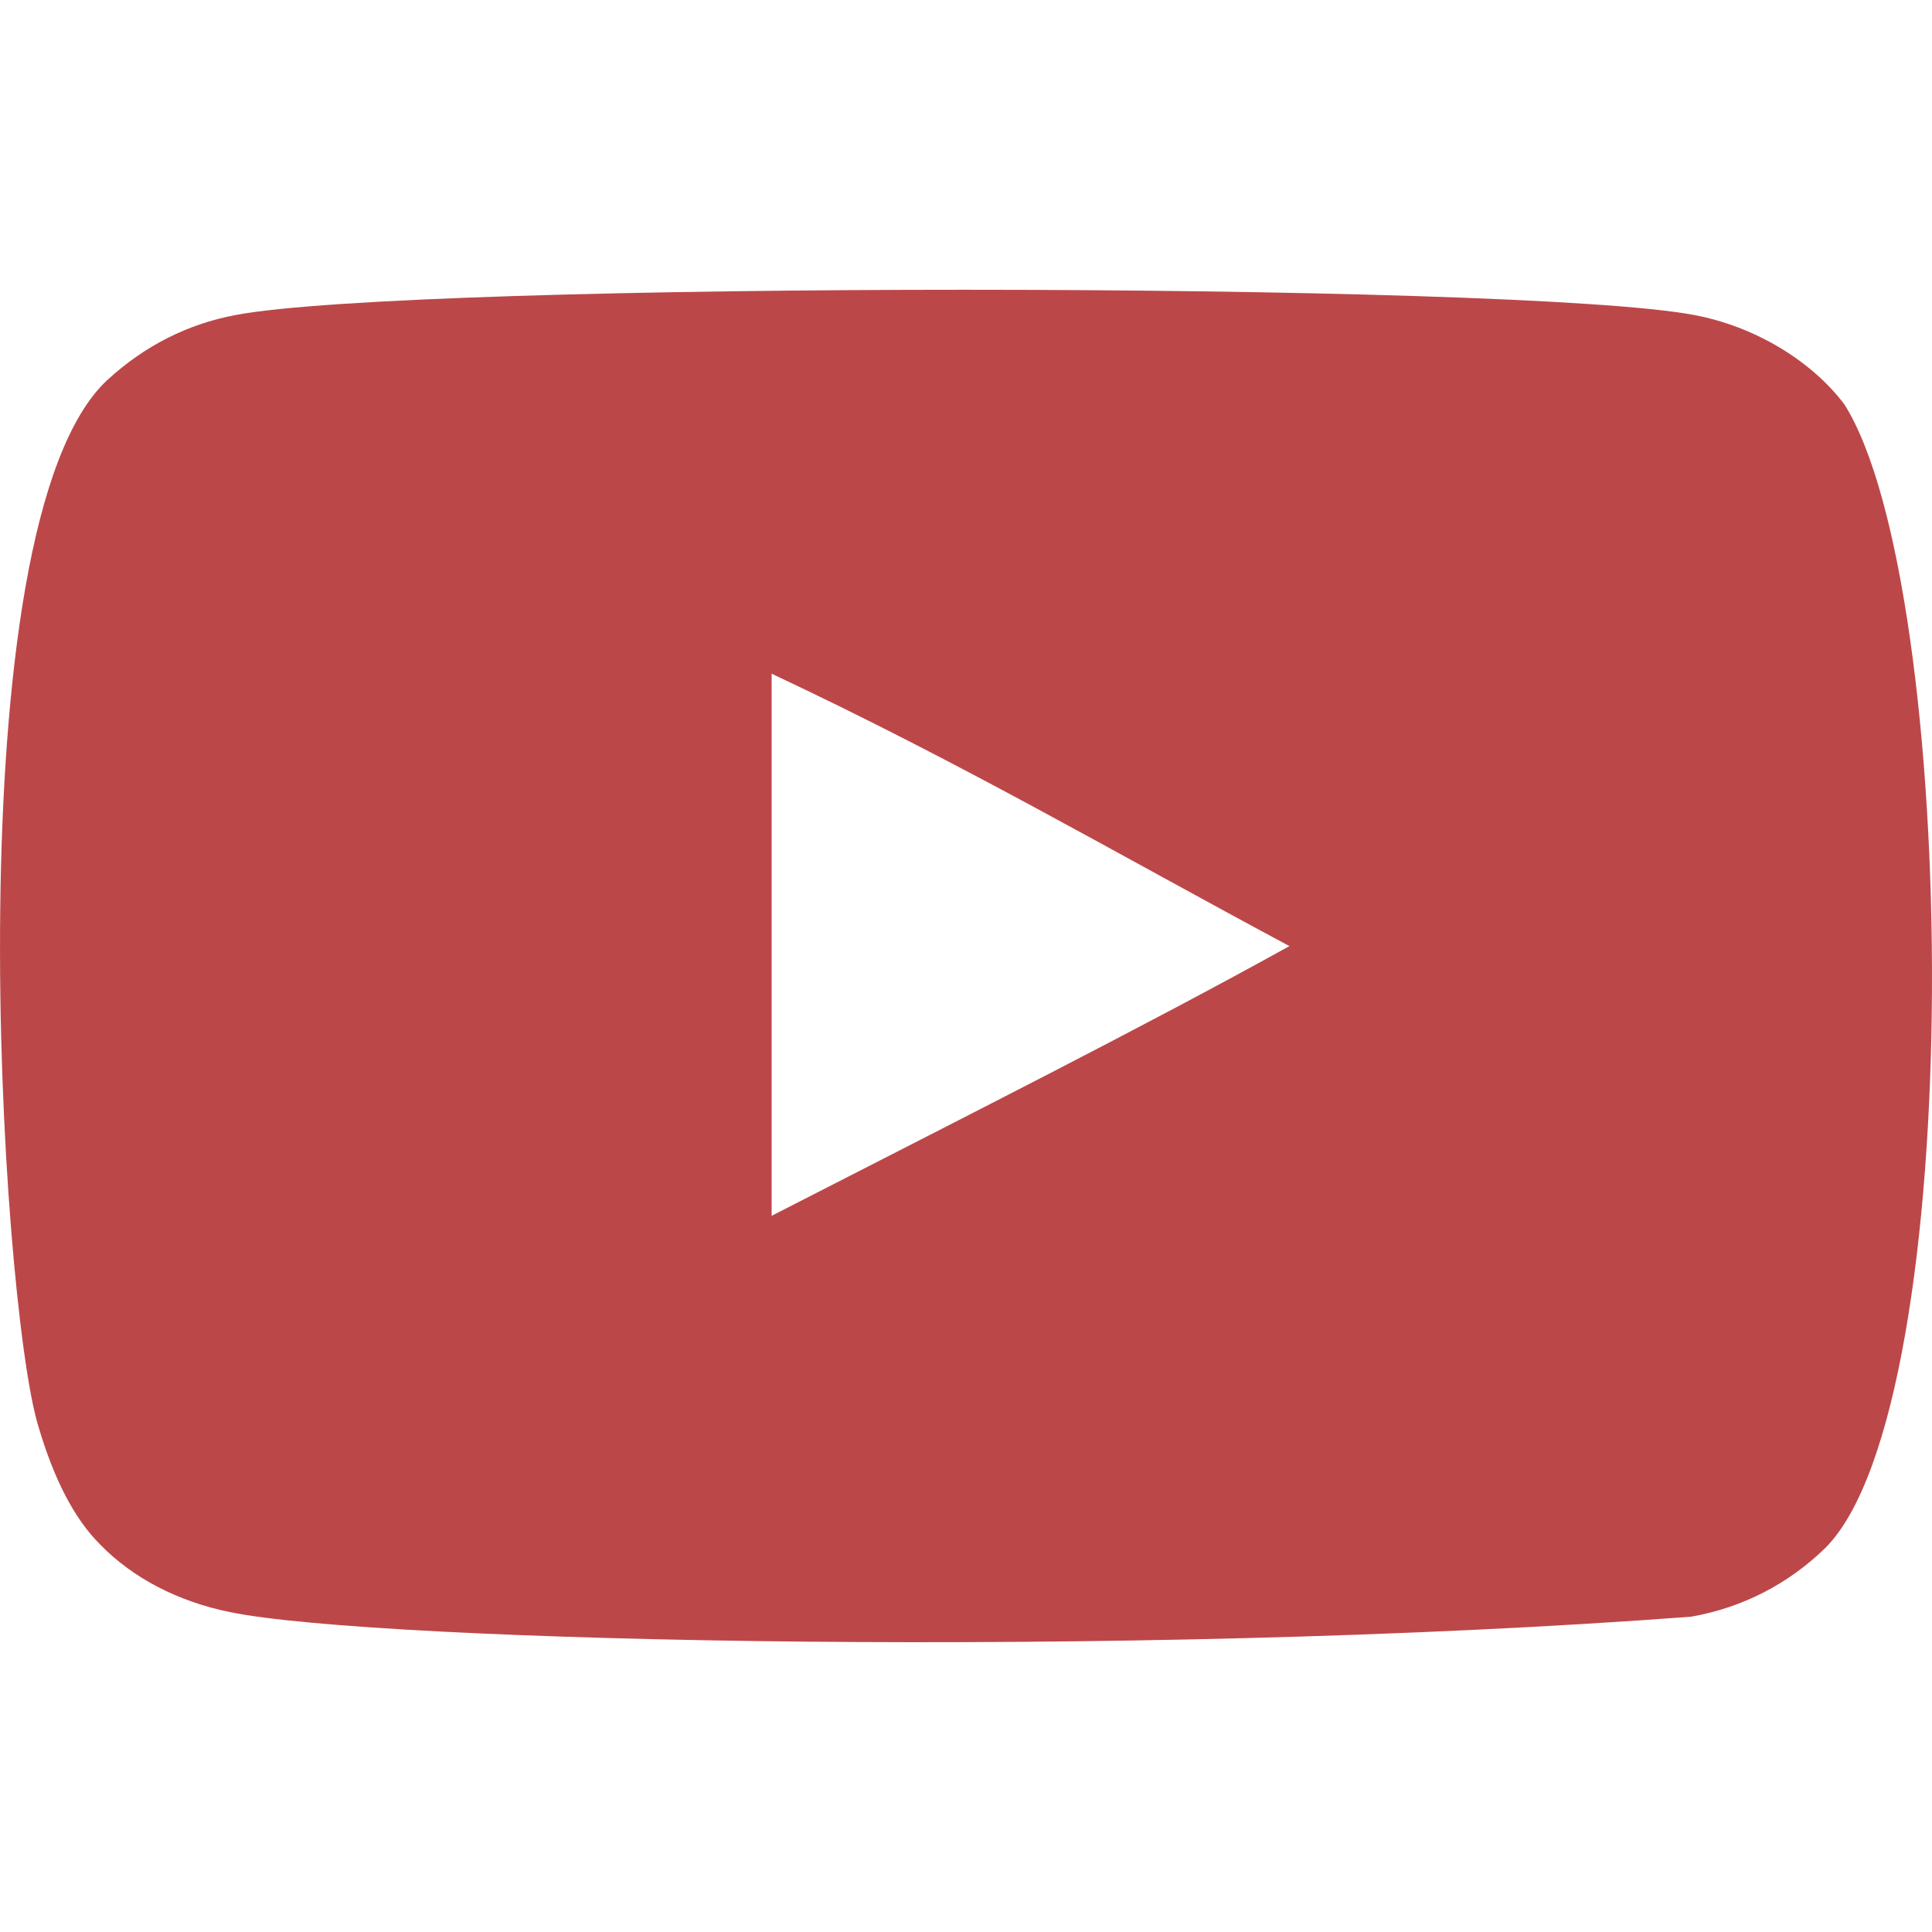
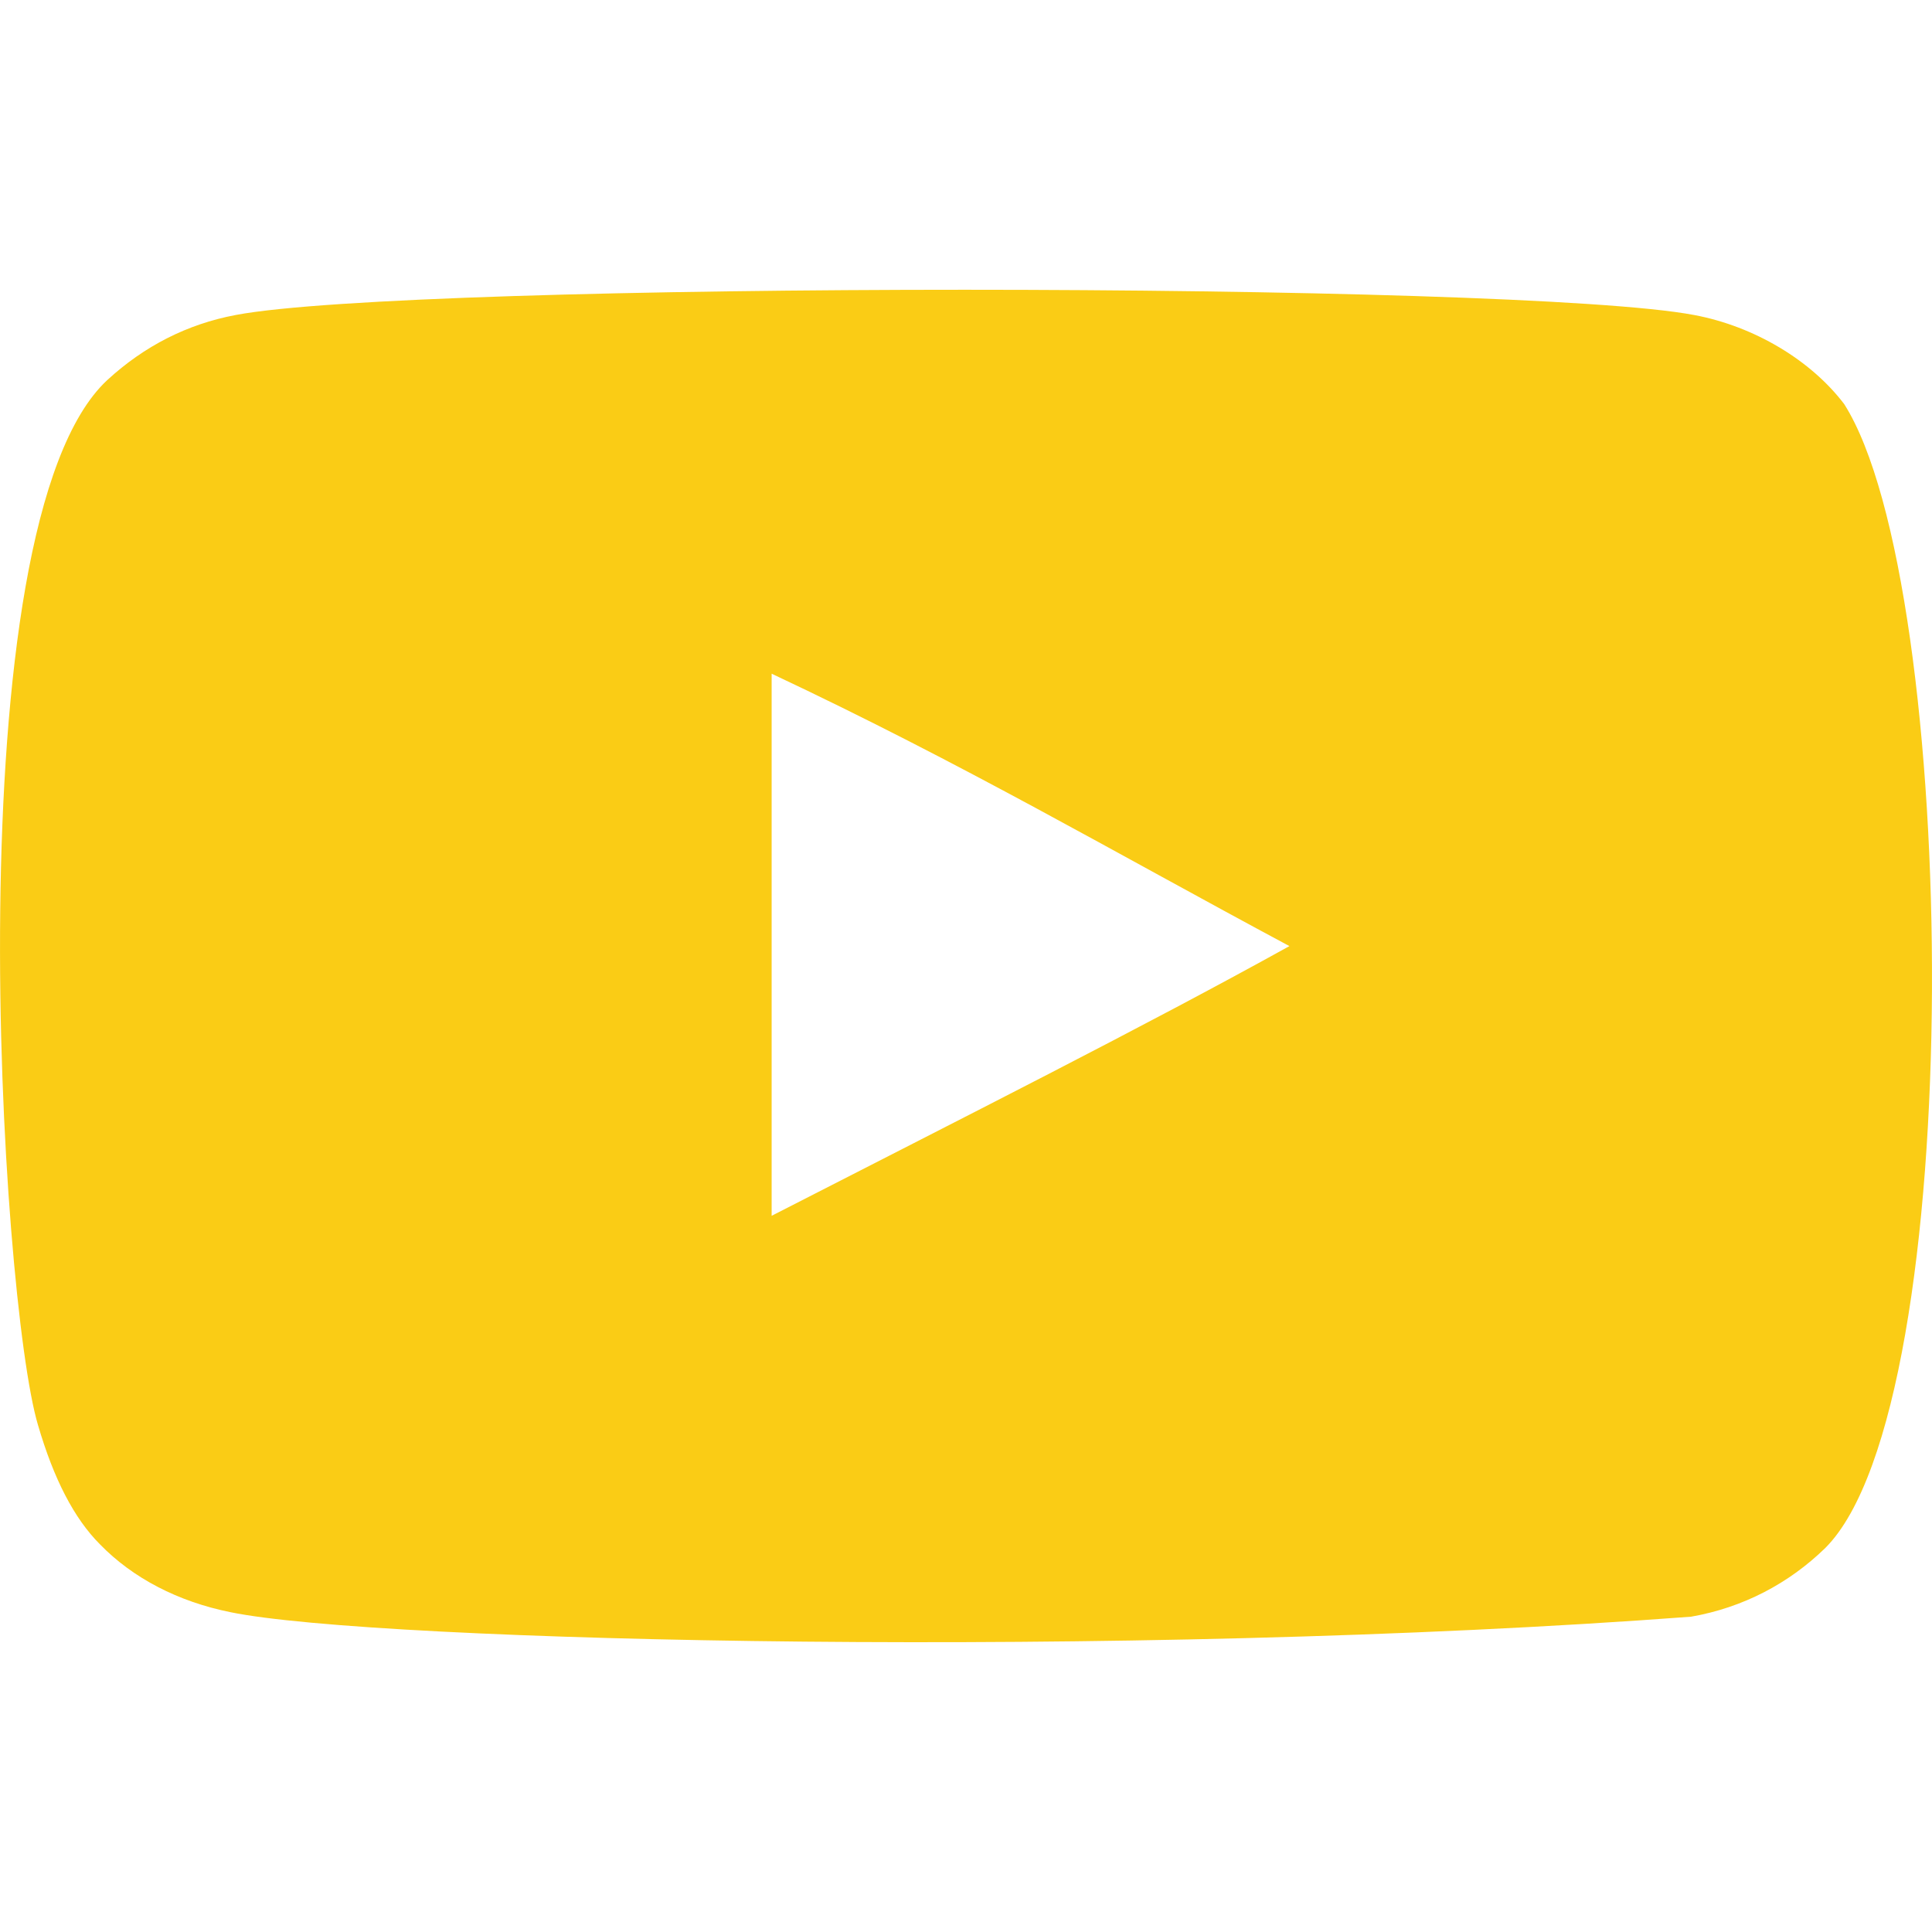
<svg xmlns="http://www.w3.org/2000/svg" width="20" height="20" viewBox="0 -3 20 20" version="1.1">
  <defs>

</defs>
  <g id="Page-1" stroke="none" stroke-width="1" fill="none" fill-rule="evenodd">
    <g id="Dribbble-Light-Preview" transform="translate(-300, -7442)" fill="#000000">
      <g id="icons" transform="translate(56, 160)">
-         <path d="M251.988,7291.586 L251.988,7285.974 C253.981,7286.912 255.524,7287.817 257.348,7288.794 C255.843,7289.628 253.981,7290.565 251.988,7291.586 M263.091,7283.183 C262.747,7282.73 262.162,7282.378 261.538,7282.261 C259.705,7281.913 248.271,7281.912 246.439,7282.261 C245.939,7282.355 245.494,7282.582 245.111,7282.934 C243.5,7284.429 244.005,7292.452 244.393,7293.751 C244.557,7294.313 244.768,7294.719 245.034,7294.986 C245.376,7295.338 245.845,7295.58 246.384,7295.689 C247.893,7296.001 255.668,7296.175 261.506,7295.736 C262.044,7295.642 262.52,7295.391 262.896,7295.024 C264.386,7293.535 264.284,7285.062 263.091,7283.183" id="youtube-[#168]" fill="#bc4749">
+         <path d="M251.988,7291.586 L251.988,7285.974 C253.981,7286.912 255.524,7287.817 257.348,7288.794 C255.843,7289.628 253.981,7290.565 251.988,7291.586 M263.091,7283.183 C262.747,7282.73 262.162,7282.378 261.538,7282.261 C259.705,7281.913 248.271,7281.912 246.439,7282.261 C245.939,7282.355 245.494,7282.582 245.111,7282.934 C243.5,7284.429 244.005,7292.452 244.393,7293.751 C244.557,7294.313 244.768,7294.719 245.034,7294.986 C245.376,7295.338 245.845,7295.58 246.384,7295.689 C247.893,7296.001 255.668,7296.175 261.506,7295.736 C262.044,7295.642 262.52,7295.391 262.896,7295.024 C264.386,7293.535 264.284,7285.062 263.091,7283.183" id="youtube-[#168]" fill="#FACC15">

</path>
      </g>
    </g>
  </g>
</svg>
